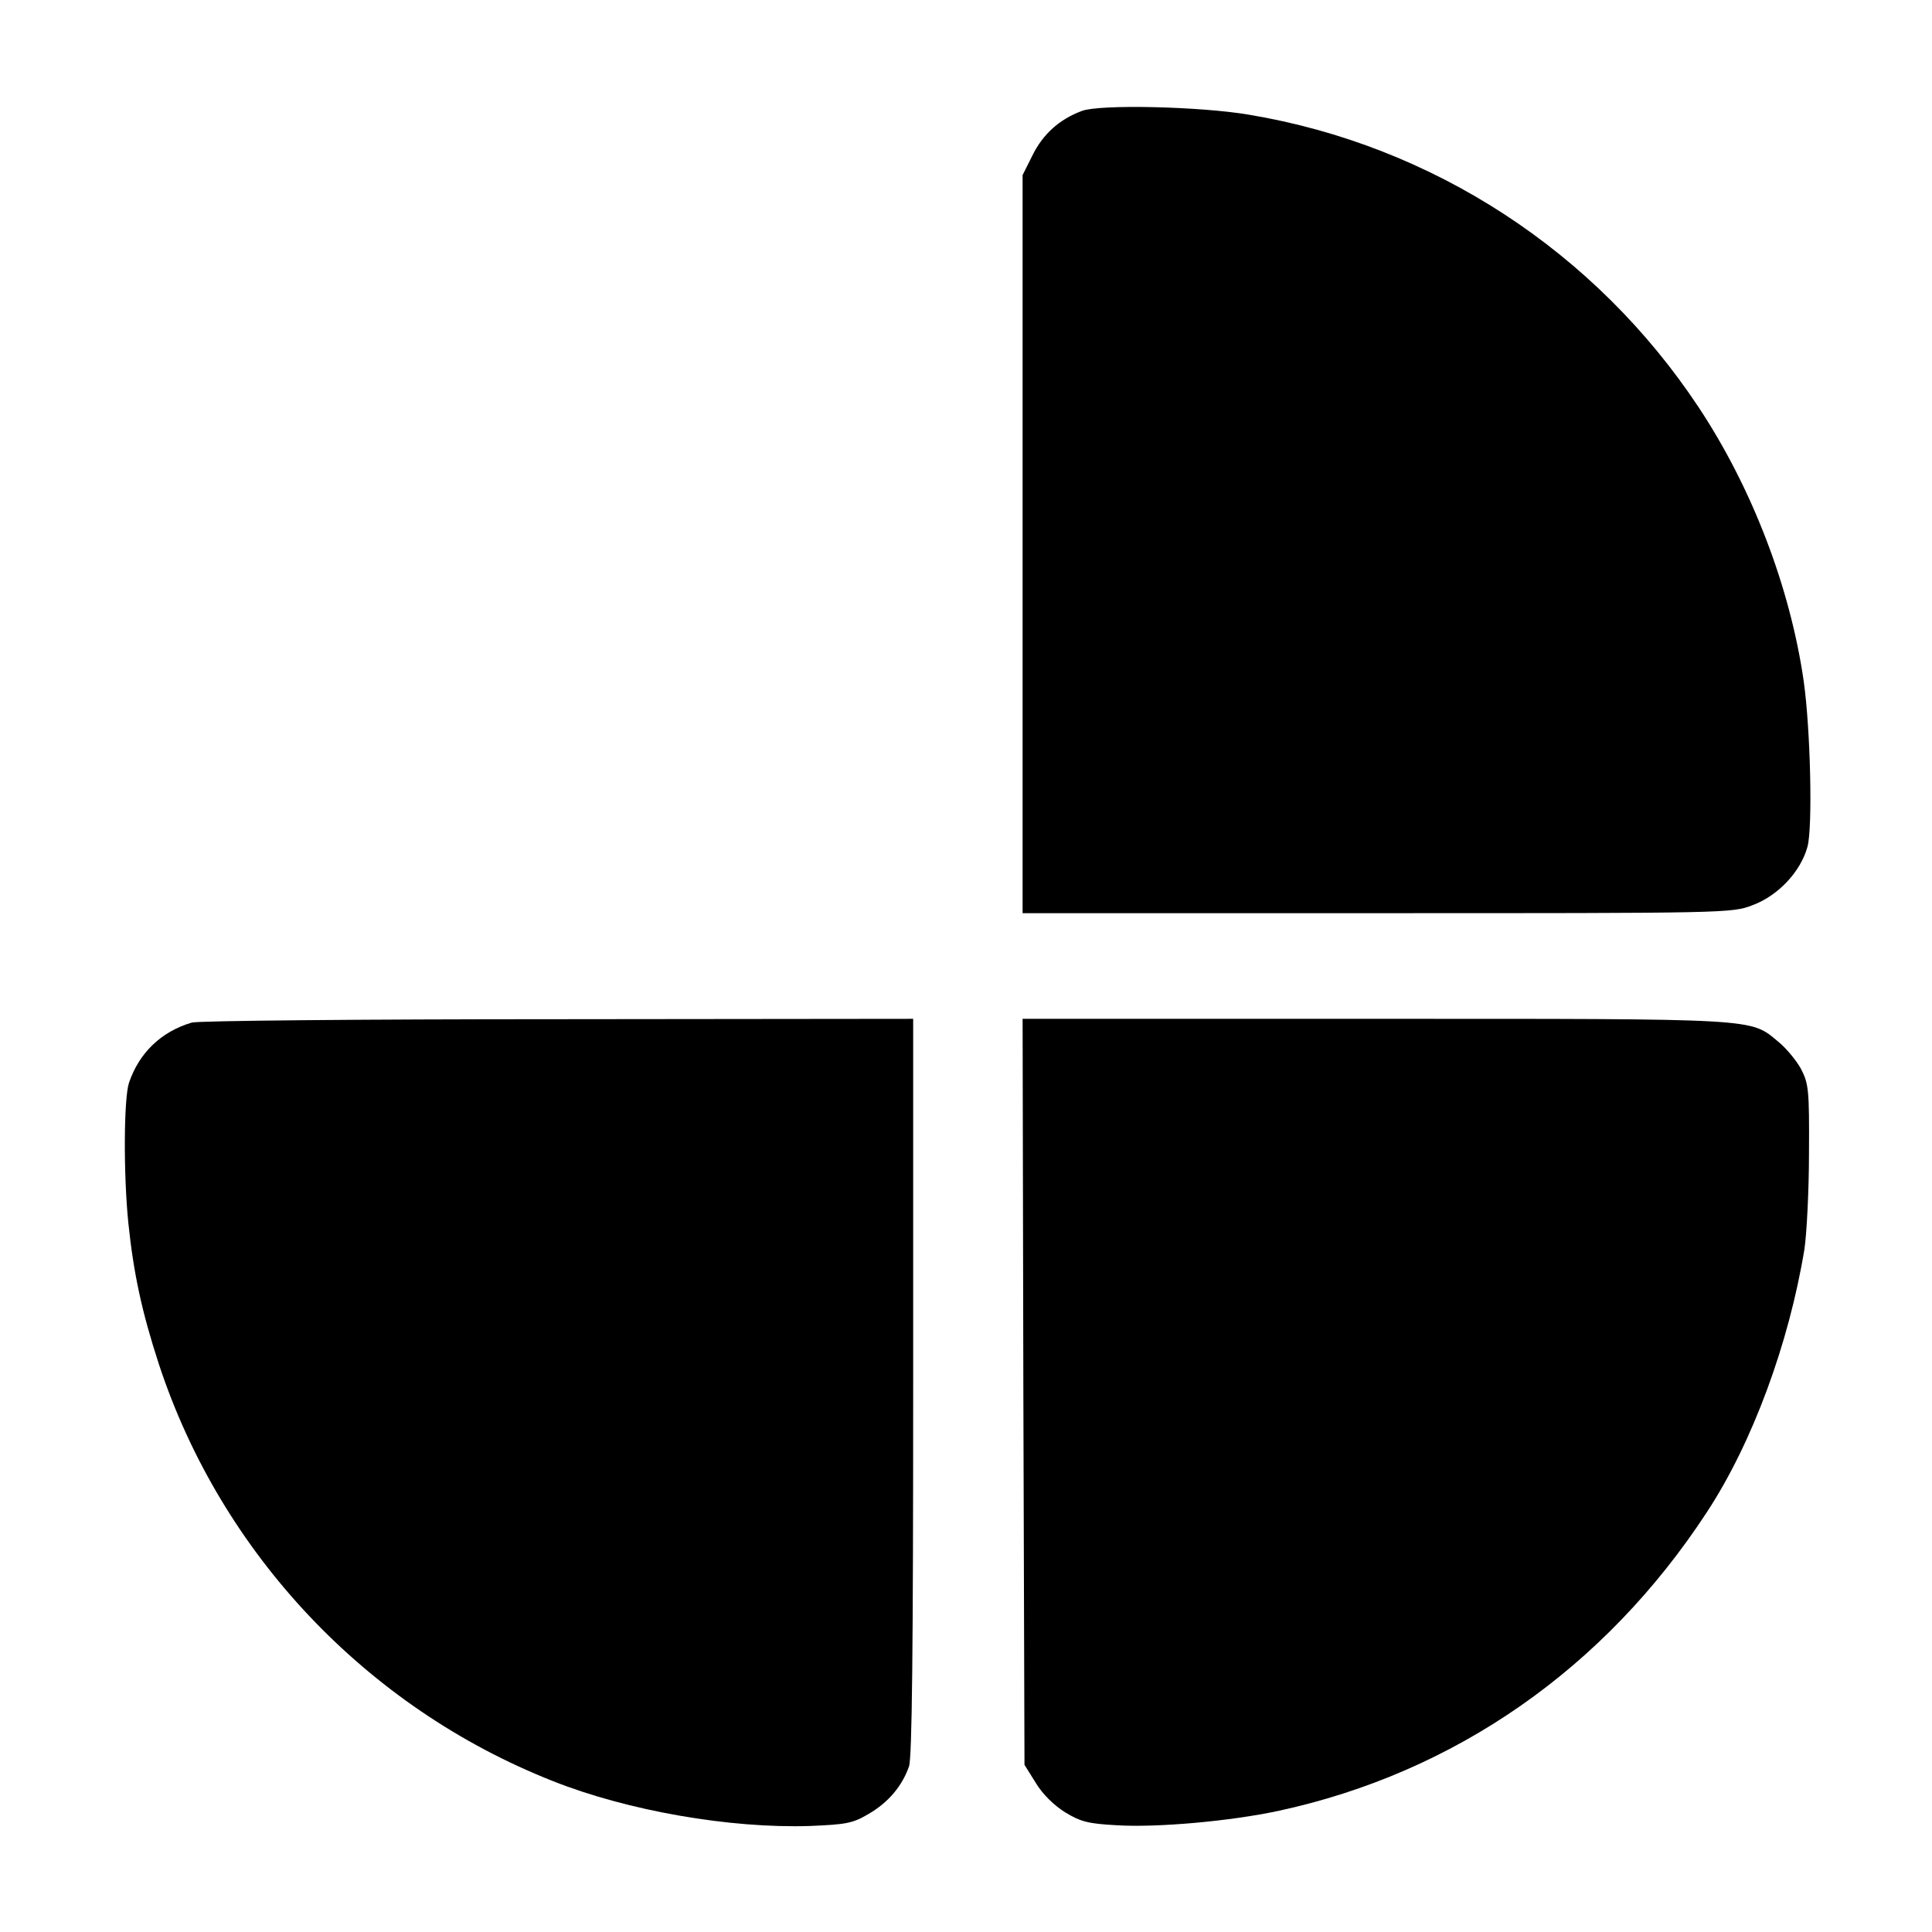
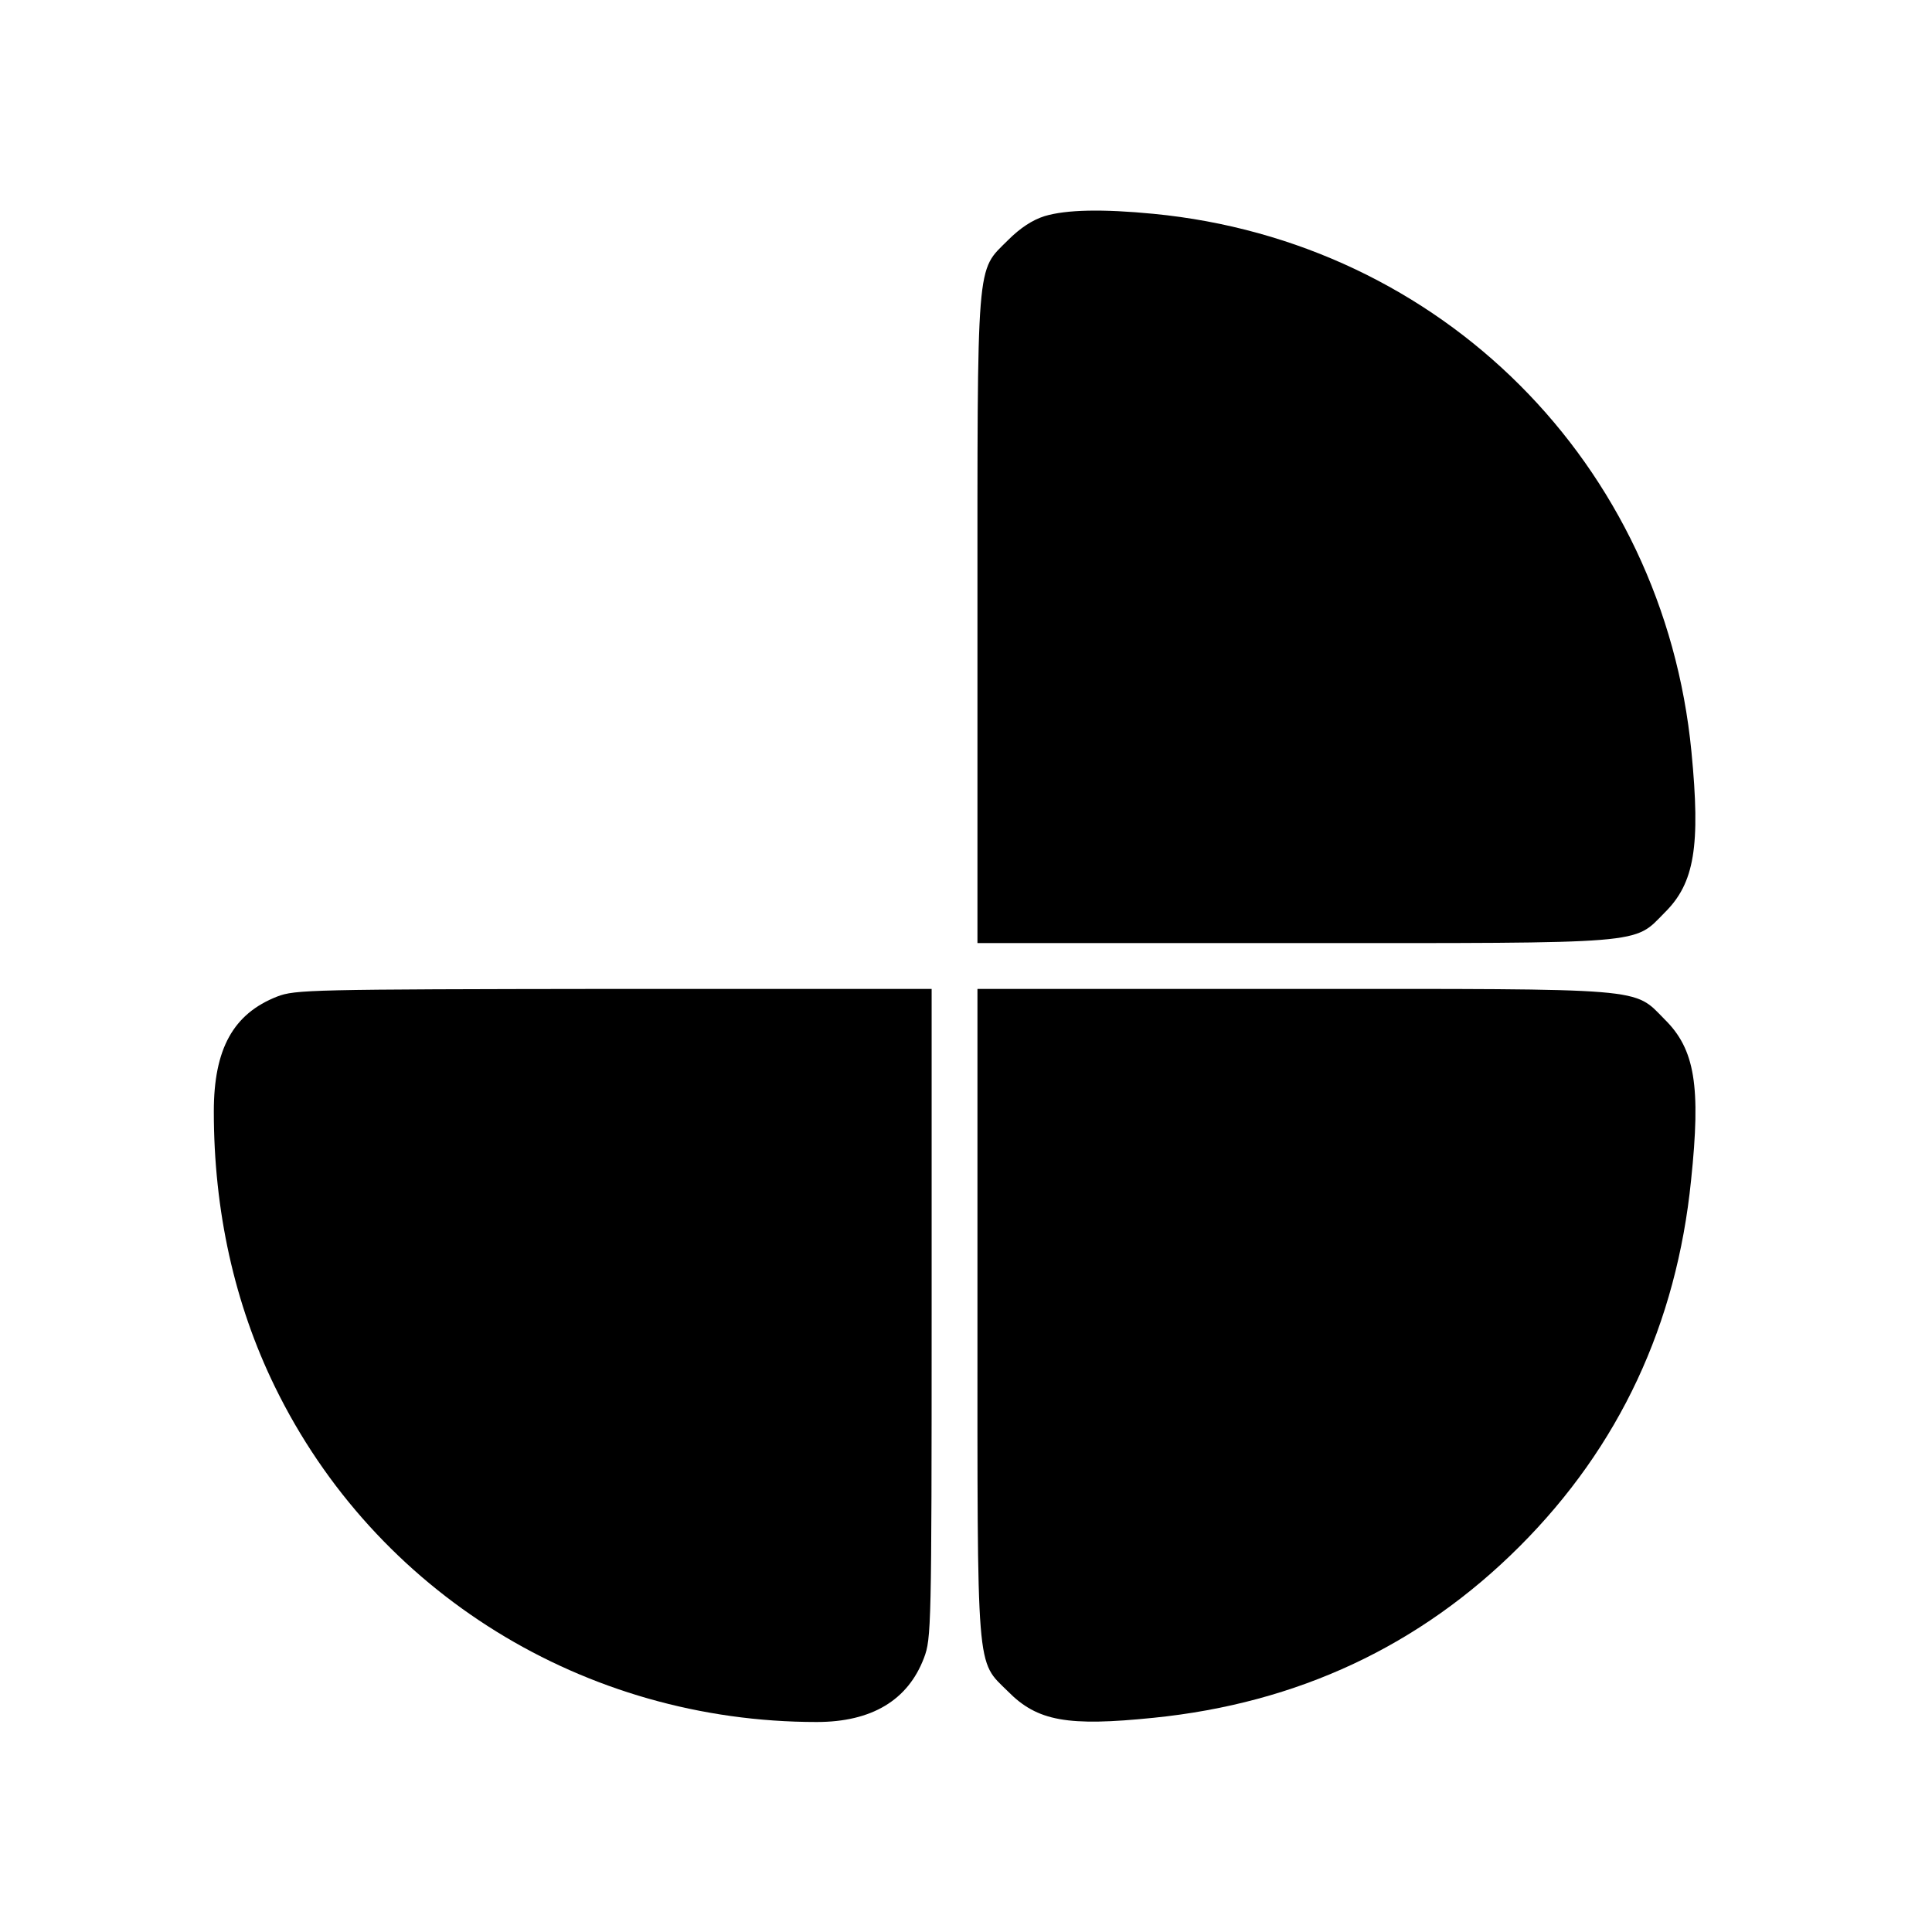
- <svg xmlns="http://www.w3.org/2000/svg" version="1.0" width="512pt" height="512pt" viewBox="0 0 512 512" preserveAspectRatio="xMidYMid meet">
-   <g transform="translate(0,512) scale(0.1,-0.1)" fill="#000000" stroke="none">
-     <path d="M2867 4826 c-59 -22 -103 -61 -131 -118 l-26 -52 0 -978 0 -978 940 0 c924 0 940 0 994 21 68 25 128 89 146 155 14 51 8 312 -10 439 -36 249 -137 512 -278 725 -274 414 -706 695 -1192 776 -129 22 -396 28 -443 10z" />
-     <path d="M508 2410 c-81 -24 -139 -80 -166 -159 -14 -41 -15 -241 -2 -371 14 -135 36 -237 81 -375 165 -502 550 -910 1044 -1105 199 -79 470 -126 682 -119 96 4 113 7 155 32 52 30 89 74 107 126 8 24 11 306 11 1007 l0 974 -942 -1 c-519 0 -955 -4 -970 -9z" />
-     <path d="M2712 1432 l3 -989 30 -48 c18 -30 49 -60 78 -78 41 -25 62 -30 135 -34 109 -7 304 11 430 38 468 101 865 378 1135 791 121 184 218 448 259 698 6 41 12 156 12 255 1 167 -1 183 -21 222 -12 22 -39 55 -60 72 -76 63 -44 61 -1070 61 l-933 0 2 -988z" />
+ <svg xmlns="http://www.w3.org/2000/svg" version="1.0" width="506pt" height="506pt" viewBox="0 0 506 506" preserveAspectRatio="xMidYMid meet">
+   <g transform="translate(0,506) scale(0.1,-0.1)" fill="#000000" stroke="none">
+     <path d="M2736 4494 c-32 -10 -64 -31 -96 -63 -84 -84 -80 -36 -80 -998 l0 -843 823 0 c939 0 894 -4 977 80 78 77 94 174 70 421 -73 754 -655 1336 -1409 1409 -134 13 -228 11 -285 -6z" />
+     <path d="M726 2450 c-115 -45 -166 -137 -166 -301 0 -260 54 -504 160 -721 263 -539 811 -878 1419 -878 144 0 239 57 281 168 19 50 20 80 20 902 l0 850 -832 0 c-798 -1 -835 -2 -882 -20z" />
+     <path d="M2560 1627 c0 -962 -4 -914 80 -997 77 -78 156 -92 381 -69 377 38 698 188 959 449 261 261 411 582 449 959 26 247 10 343 -69 421 -83 84 -38 80 -977 80 l-823 0 0 -843z" />
  </g>
</svg>
